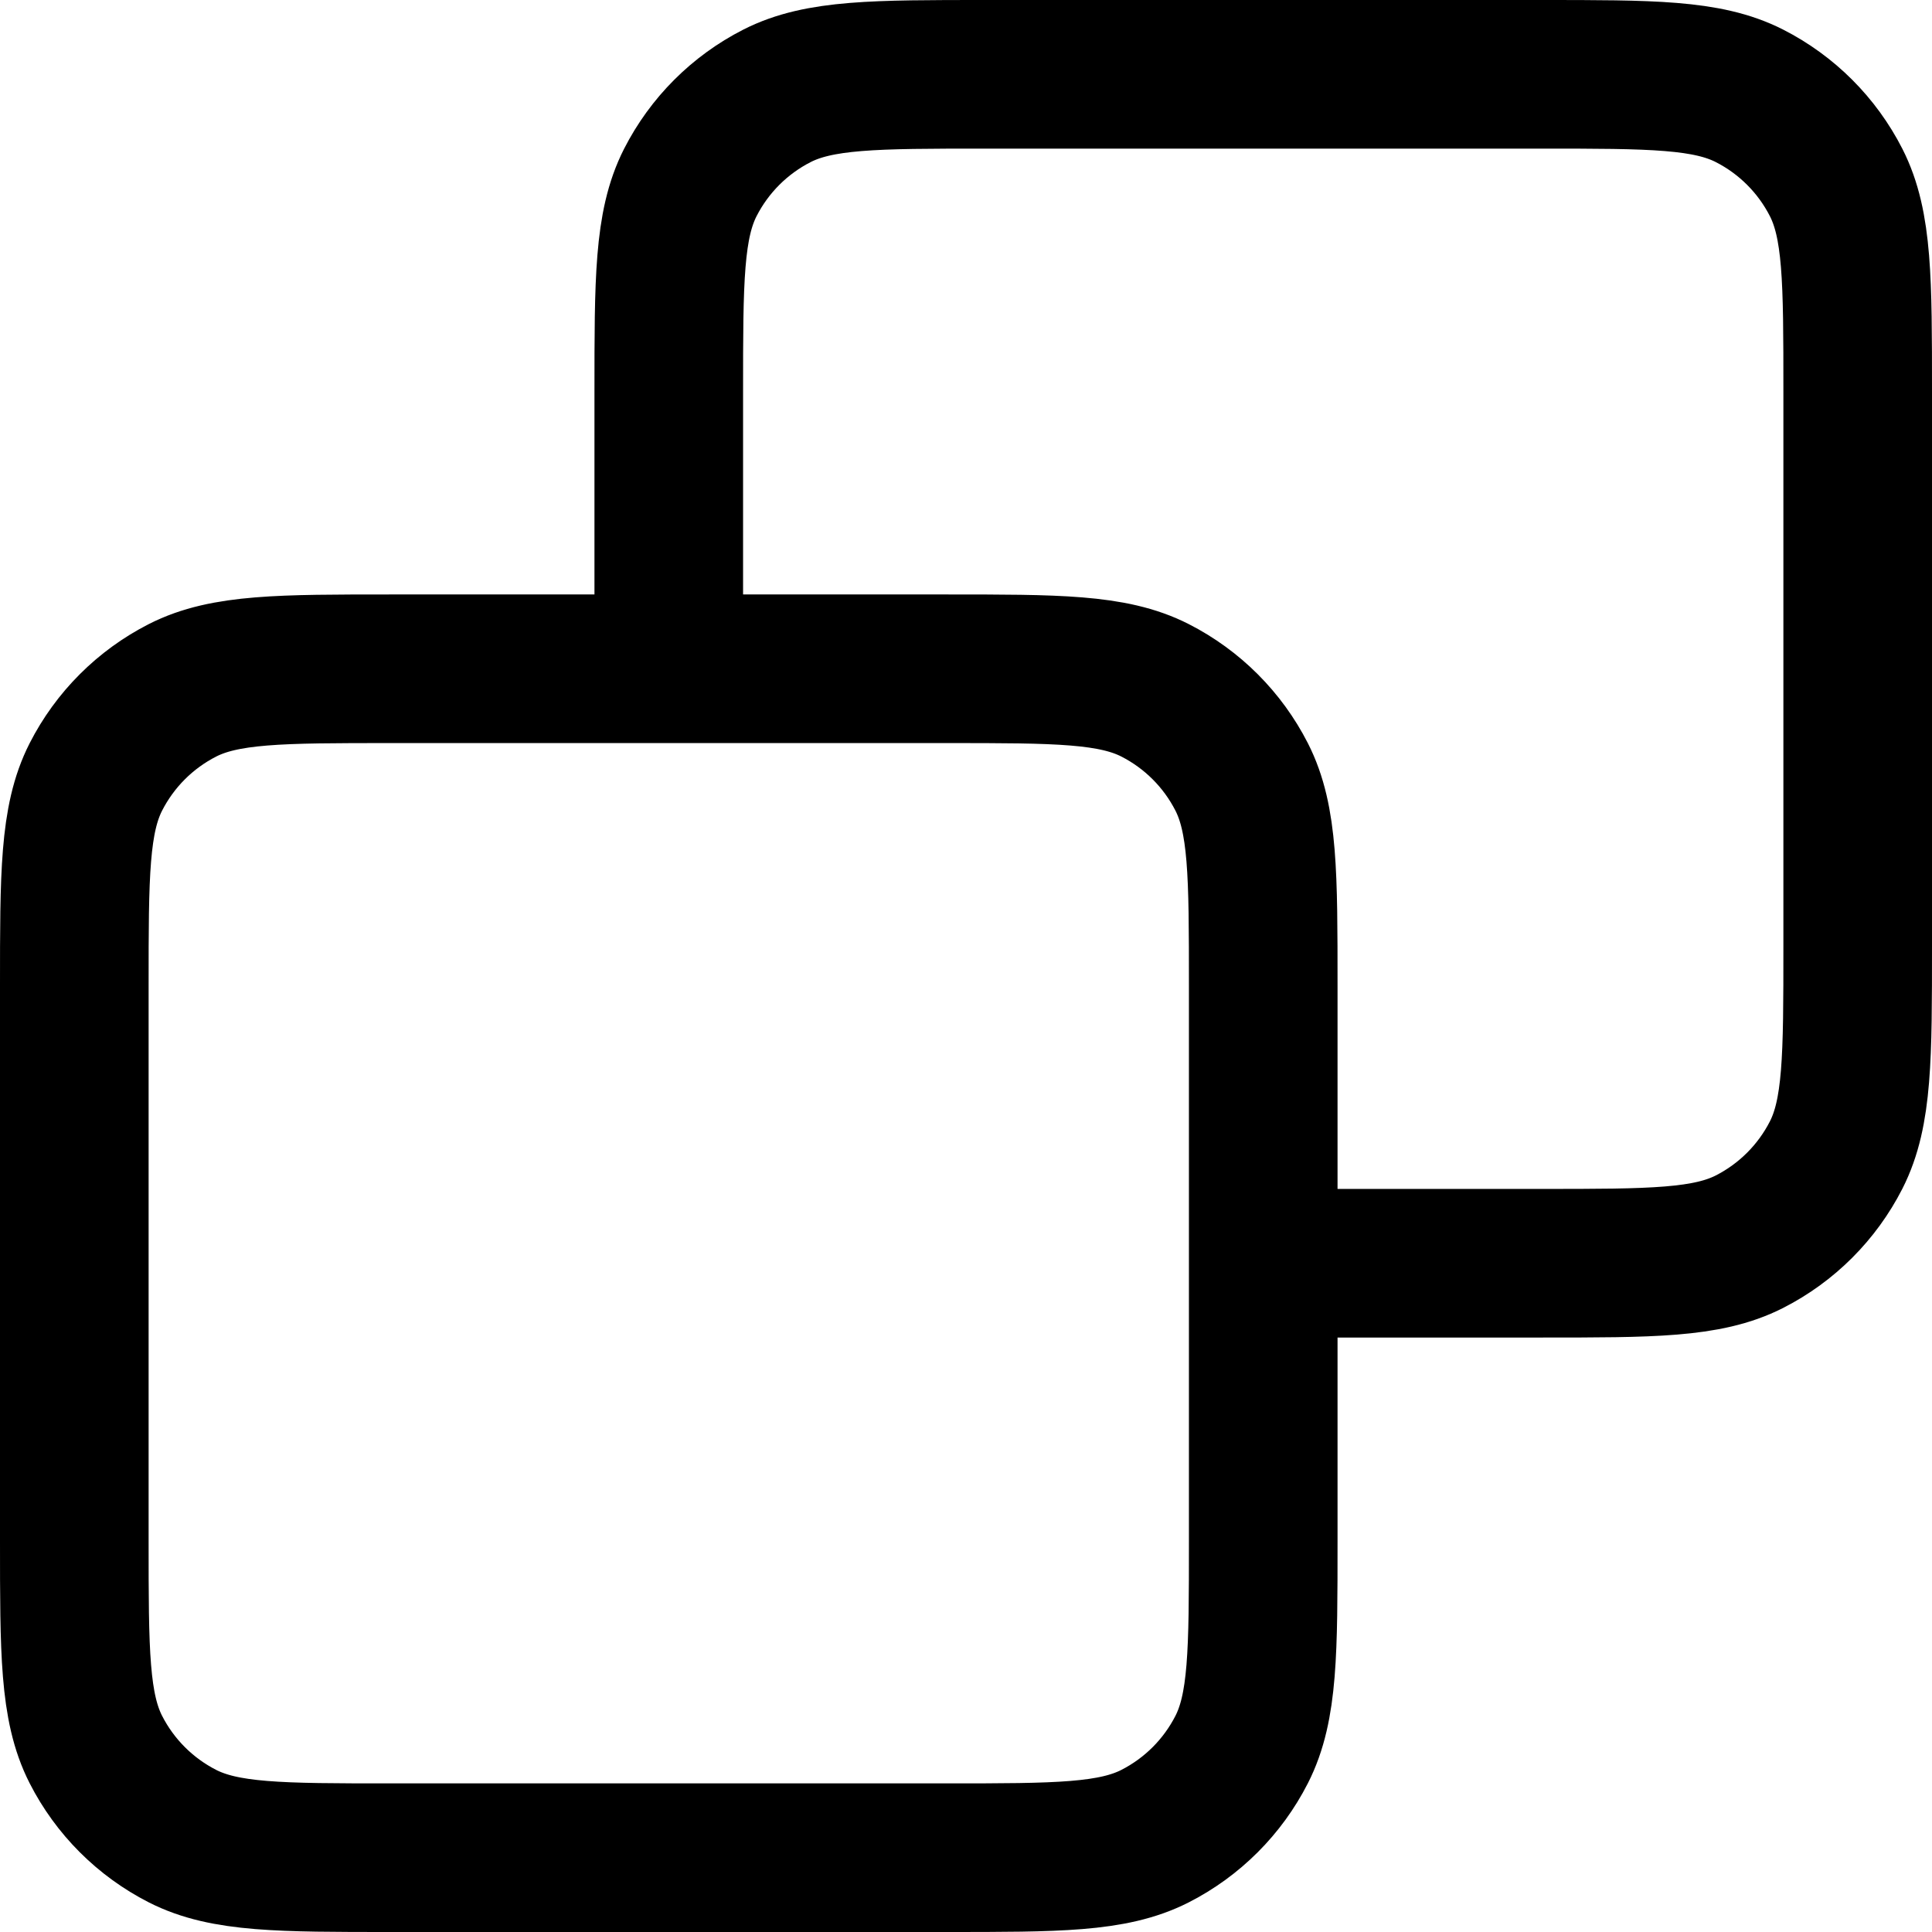
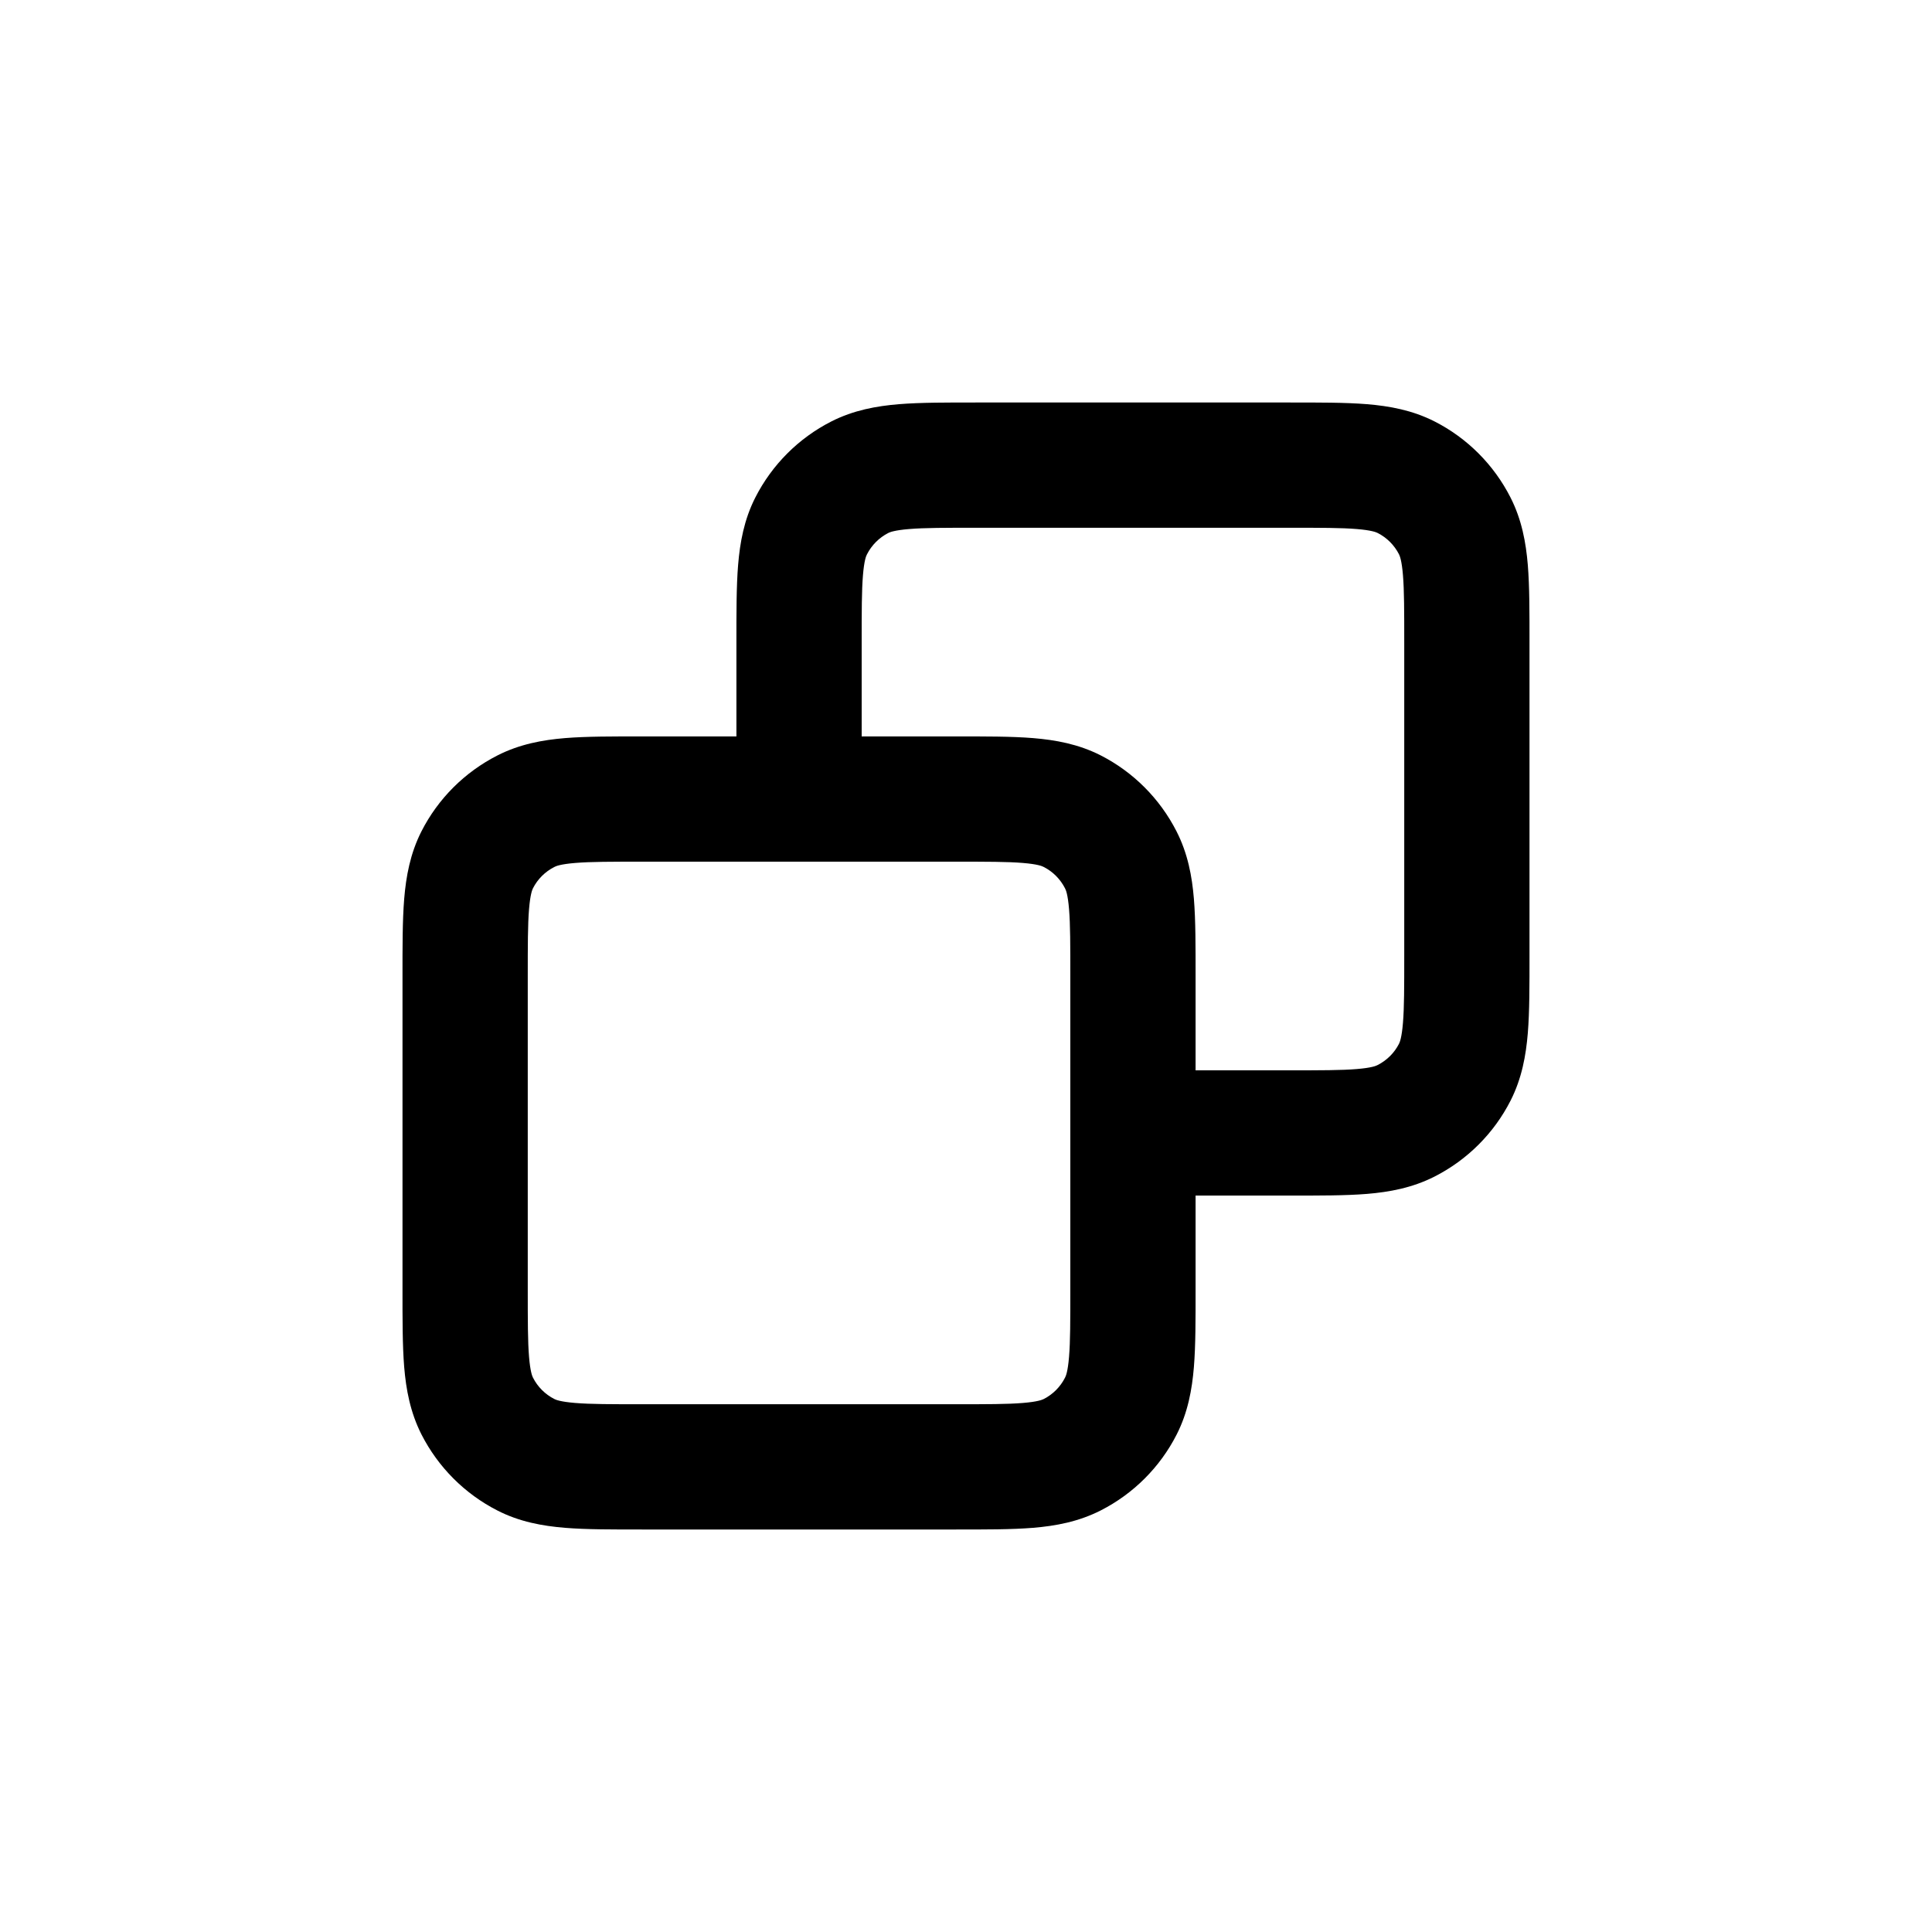
- <svg xmlns="http://www.w3.org/2000/svg" viewBox="0 0 13 13" fill="none">
-   <path d="M4.5 4.5V2.633C4.5 1.887 4.5 1.513 4.645 1.228C4.773 0.977 4.977 0.773 5.228 0.645C5.513 0.5 5.887 0.5 6.633 0.5H10.367C11.113 0.5 11.487 0.5 11.772 0.645C12.023 0.773 12.227 0.977 12.355 1.228C12.5 1.513 12.5 1.887 12.5 2.633V6.367C12.5 7.113 12.5 7.487 12.355 7.772C12.227 8.023 12.023 8.227 11.772 8.355C11.487 8.5 11.113 8.5 10.369 8.5H8.5M4.5 4.5H2.633C1.887 4.5 1.513 4.5 1.228 4.645C0.977 4.773 0.773 4.977 0.645 5.228C0.5 5.513 0.5 5.887 0.5 6.633V10.367C0.5 11.113 0.5 11.487 0.645 11.772C0.773 12.023 0.977 12.227 1.228 12.355C1.513 12.5 1.886 12.5 2.631 12.5H6.369C7.114 12.5 7.487 12.5 7.772 12.355C8.023 12.227 8.227 12.023 8.355 11.772C8.5 11.487 8.5 11.114 8.5 10.369V8.5M4.5 4.5H6.367C7.113 4.5 7.487 4.5 7.772 4.645C8.023 4.773 8.227 4.977 8.355 5.228C8.5 5.513 8.5 5.886 8.5 6.631V8.5" stroke="currentColor" stroke-linecap="round" stroke-linejoin="round" />
+ <svg xmlns="http://www.w3.org/2000/svg" viewBox="0 0 24 24" fill="none">
+   <path d="M13.296 12.136C13.296 11.737 13.296 11.484 13.28 11.293C13.265 11.111 13.241 11.055 13.23 11.035C13.172 10.921 13.08 10.828 12.966 10.77C12.946 10.759 12.889 10.735 12.707 10.72C12.515 10.704 12.261 10.704 11.861 10.704H7.991C7.591 10.704 7.337 10.704 7.145 10.72C6.963 10.735 6.906 10.759 6.886 10.77C6.772 10.828 6.679 10.92 6.621 11.034C6.611 11.054 6.587 11.111 6.572 11.293C6.556 11.485 6.556 11.739 6.556 12.139V16.009C6.556 16.409 6.556 16.663 6.572 16.855C6.587 17.037 6.611 17.094 6.621 17.114C6.679 17.228 6.772 17.321 6.886 17.379C6.905 17.389 6.963 17.413 7.145 17.428C7.336 17.444 7.589 17.444 7.988 17.444H11.864C12.263 17.444 12.516 17.444 12.707 17.428C12.889 17.413 12.946 17.389 12.966 17.379C13.08 17.321 13.172 17.228 13.23 17.114C13.241 17.094 13.265 17.037 13.28 16.855C13.296 16.664 13.296 16.412 13.296 16.012V12.136ZM14.852 13.296H16.012C16.411 13.296 16.664 13.296 16.855 13.28C17.037 13.265 17.094 13.241 17.114 13.23C17.228 13.172 17.321 13.08 17.379 12.966C17.389 12.946 17.413 12.889 17.428 12.707C17.444 12.515 17.444 12.261 17.444 11.861V7.991C17.444 7.591 17.444 7.337 17.428 7.145C17.413 6.963 17.389 6.906 17.379 6.886C17.321 6.772 17.228 6.679 17.114 6.621C17.094 6.611 17.037 6.587 16.855 6.572C16.663 6.556 16.409 6.556 16.009 6.556H12.139C11.739 6.556 11.485 6.556 11.293 6.572C11.111 6.587 11.054 6.611 11.034 6.621C10.92 6.68 10.828 6.772 10.77 6.886C10.759 6.906 10.735 6.963 10.72 7.145C10.704 7.337 10.704 7.591 10.704 7.991V9.148H11.861C12.236 9.148 12.564 9.147 12.834 9.169C13.112 9.192 13.396 9.243 13.672 9.383C14.078 9.59 14.408 9.921 14.615 10.327C14.756 10.603 14.808 10.887 14.831 11.165C14.853 11.435 14.852 11.762 14.852 12.136V13.296ZM19 11.861C19 12.236 19.001 12.564 18.979 12.834C18.956 13.112 18.905 13.396 18.765 13.672C18.558 14.079 18.227 14.409 17.82 14.616C17.544 14.756 17.26 14.808 16.982 14.831C16.712 14.853 16.386 14.852 16.012 14.852H14.852V16.012C14.852 16.386 14.853 16.712 14.831 16.982C14.808 17.26 14.757 17.545 14.617 17.82C14.41 18.227 14.079 18.557 13.672 18.764C13.396 18.904 13.112 18.956 12.834 18.979C12.564 19.001 12.237 19 11.864 19H7.988C7.614 19 7.287 19.001 7.017 18.979C6.739 18.956 6.454 18.905 6.179 18.764C5.773 18.557 5.443 18.226 5.236 17.82C5.096 17.544 5.044 17.26 5.021 16.982C4.999 16.712 5 16.384 5 16.009V12.139C5 11.764 4.999 11.436 5.021 11.166C5.044 10.888 5.095 10.604 5.235 10.328C5.442 9.921 5.773 9.591 6.18 9.384C6.455 9.244 6.74 9.192 7.018 9.169C7.288 9.147 7.616 9.148 7.991 9.148H9.148V7.991C9.148 7.616 9.147 7.288 9.169 7.018C9.192 6.74 9.243 6.455 9.383 6.18C9.59 5.773 9.921 5.442 10.328 5.235C10.604 5.095 10.888 5.044 11.166 5.021C11.436 4.999 11.764 5 12.139 5H16.009C16.384 5 16.712 4.999 16.982 5.021C17.26 5.044 17.544 5.095 17.82 5.235C18.227 5.442 18.557 5.773 18.764 6.18C18.904 6.455 18.956 6.74 18.979 7.018C19.001 7.288 19 7.616 19 7.991V11.861Z" fill="currentColor" />
</svg>
